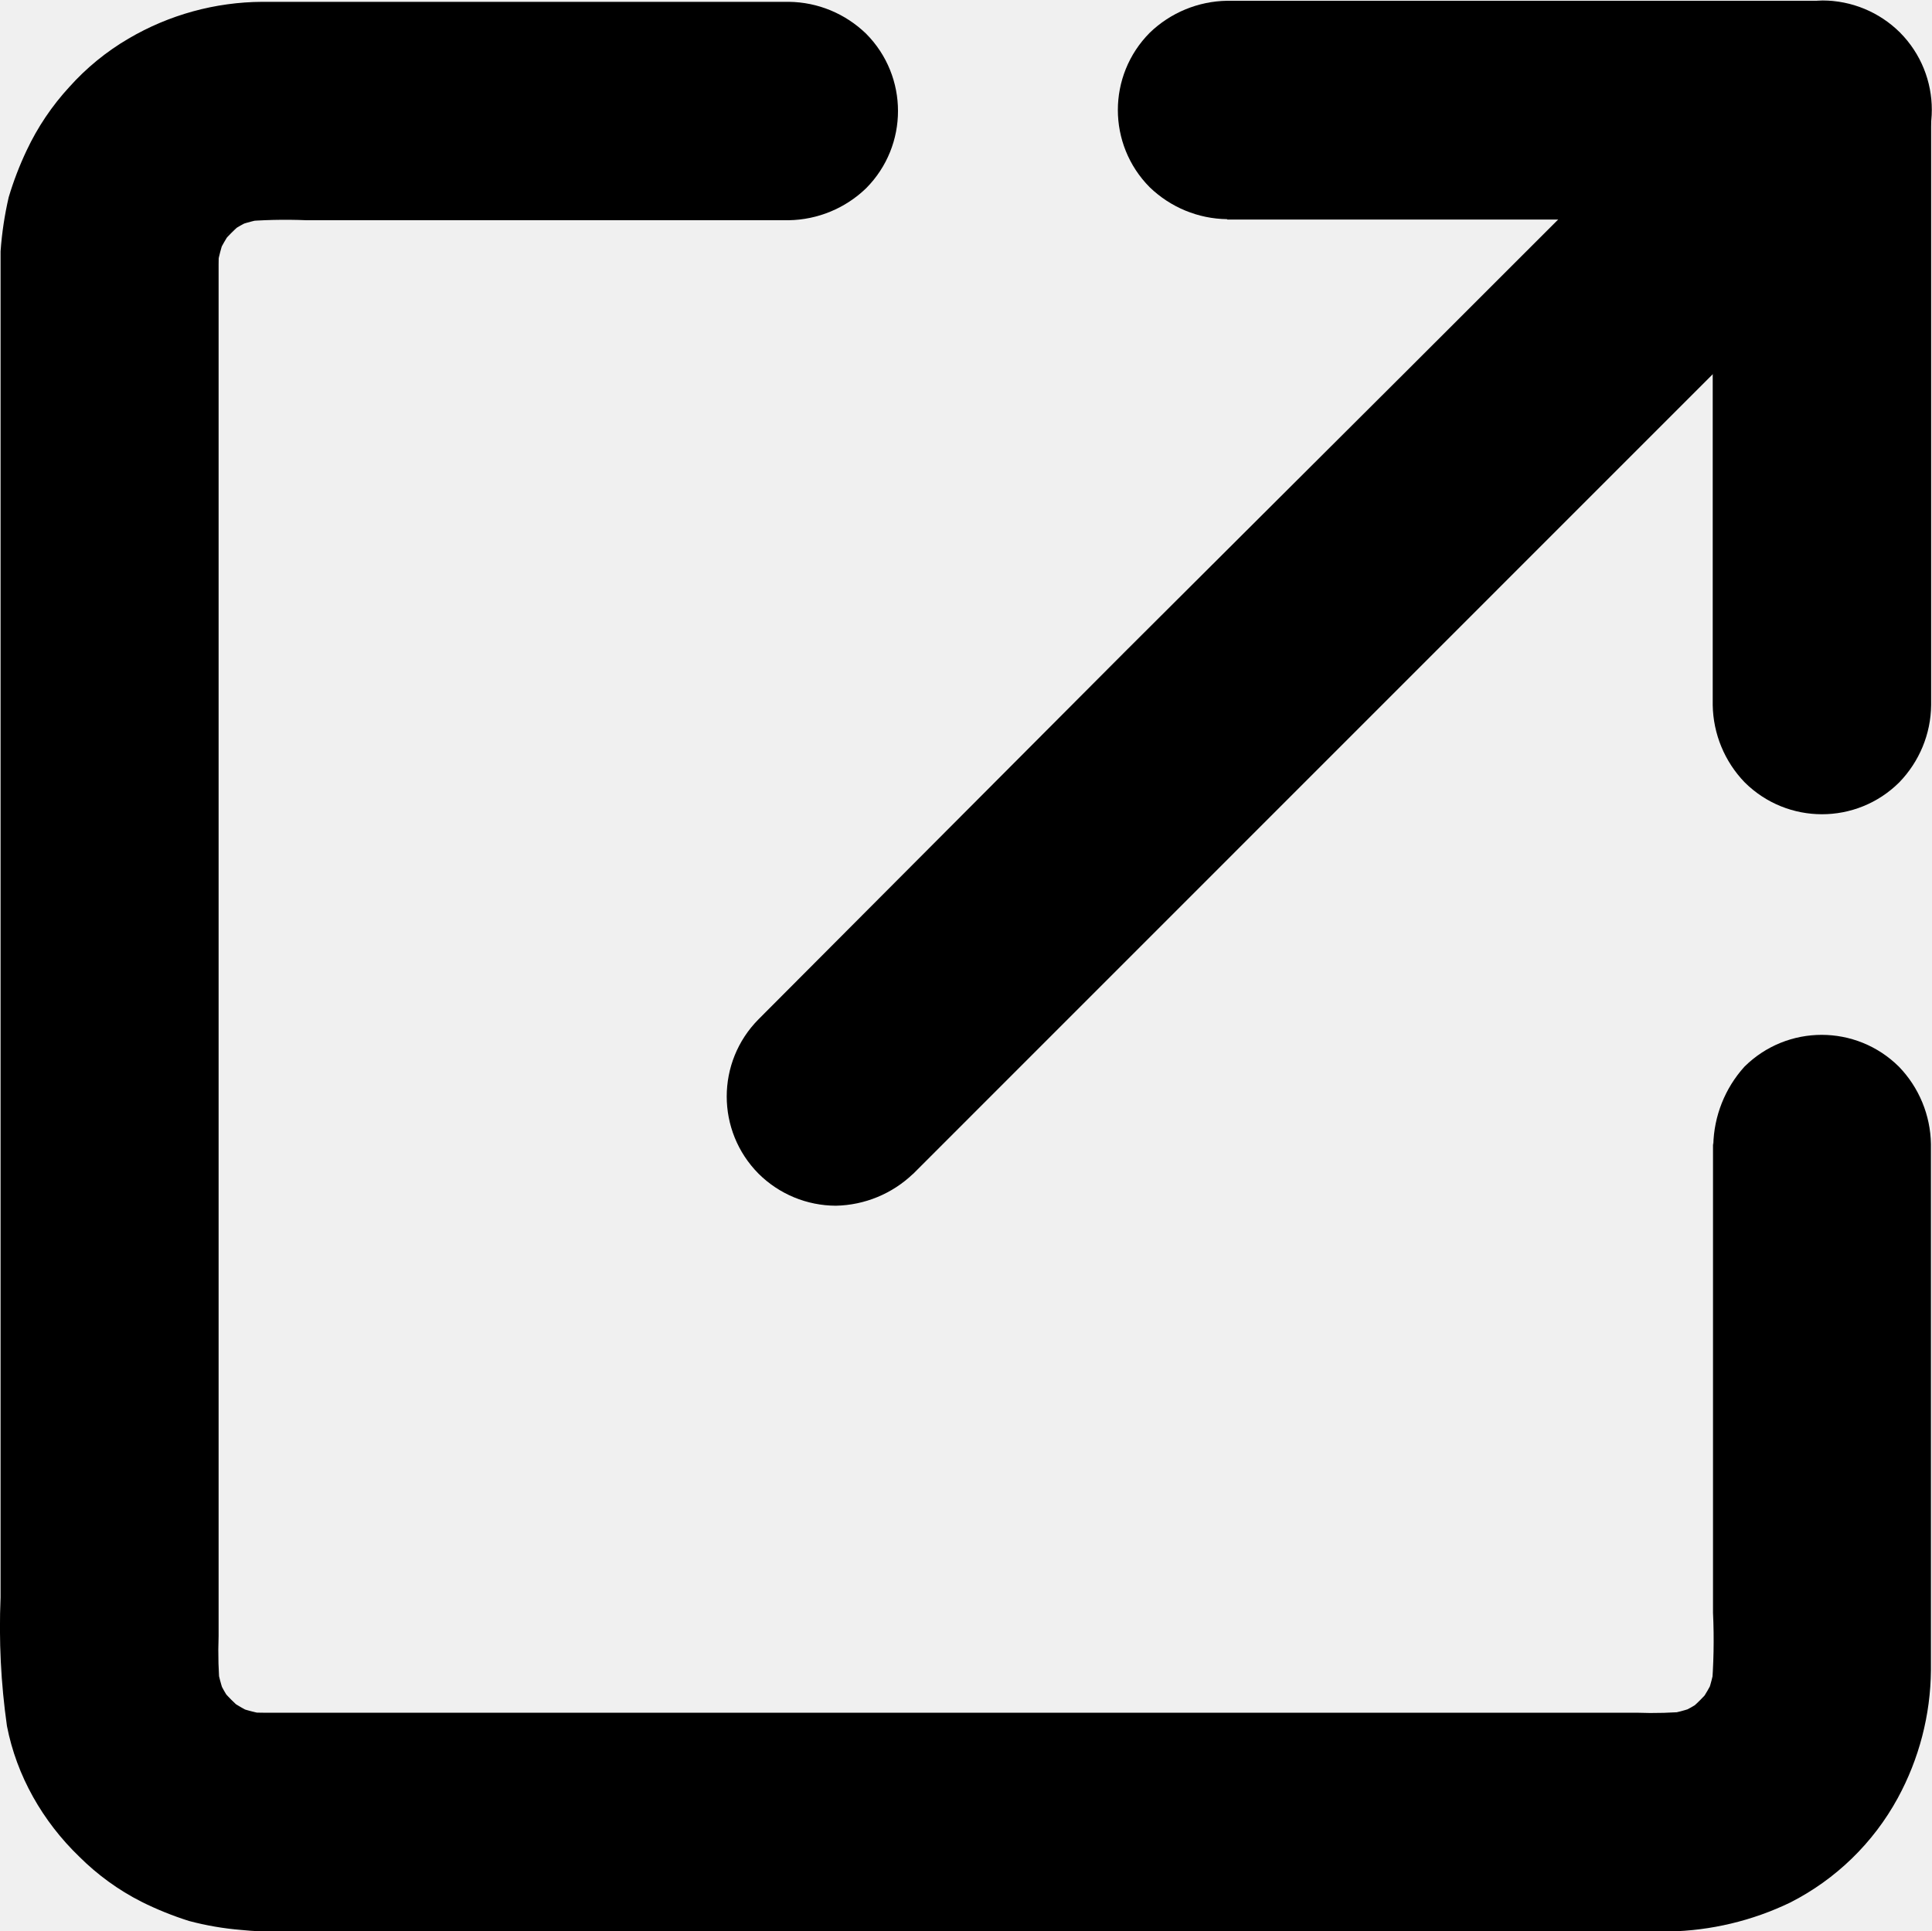
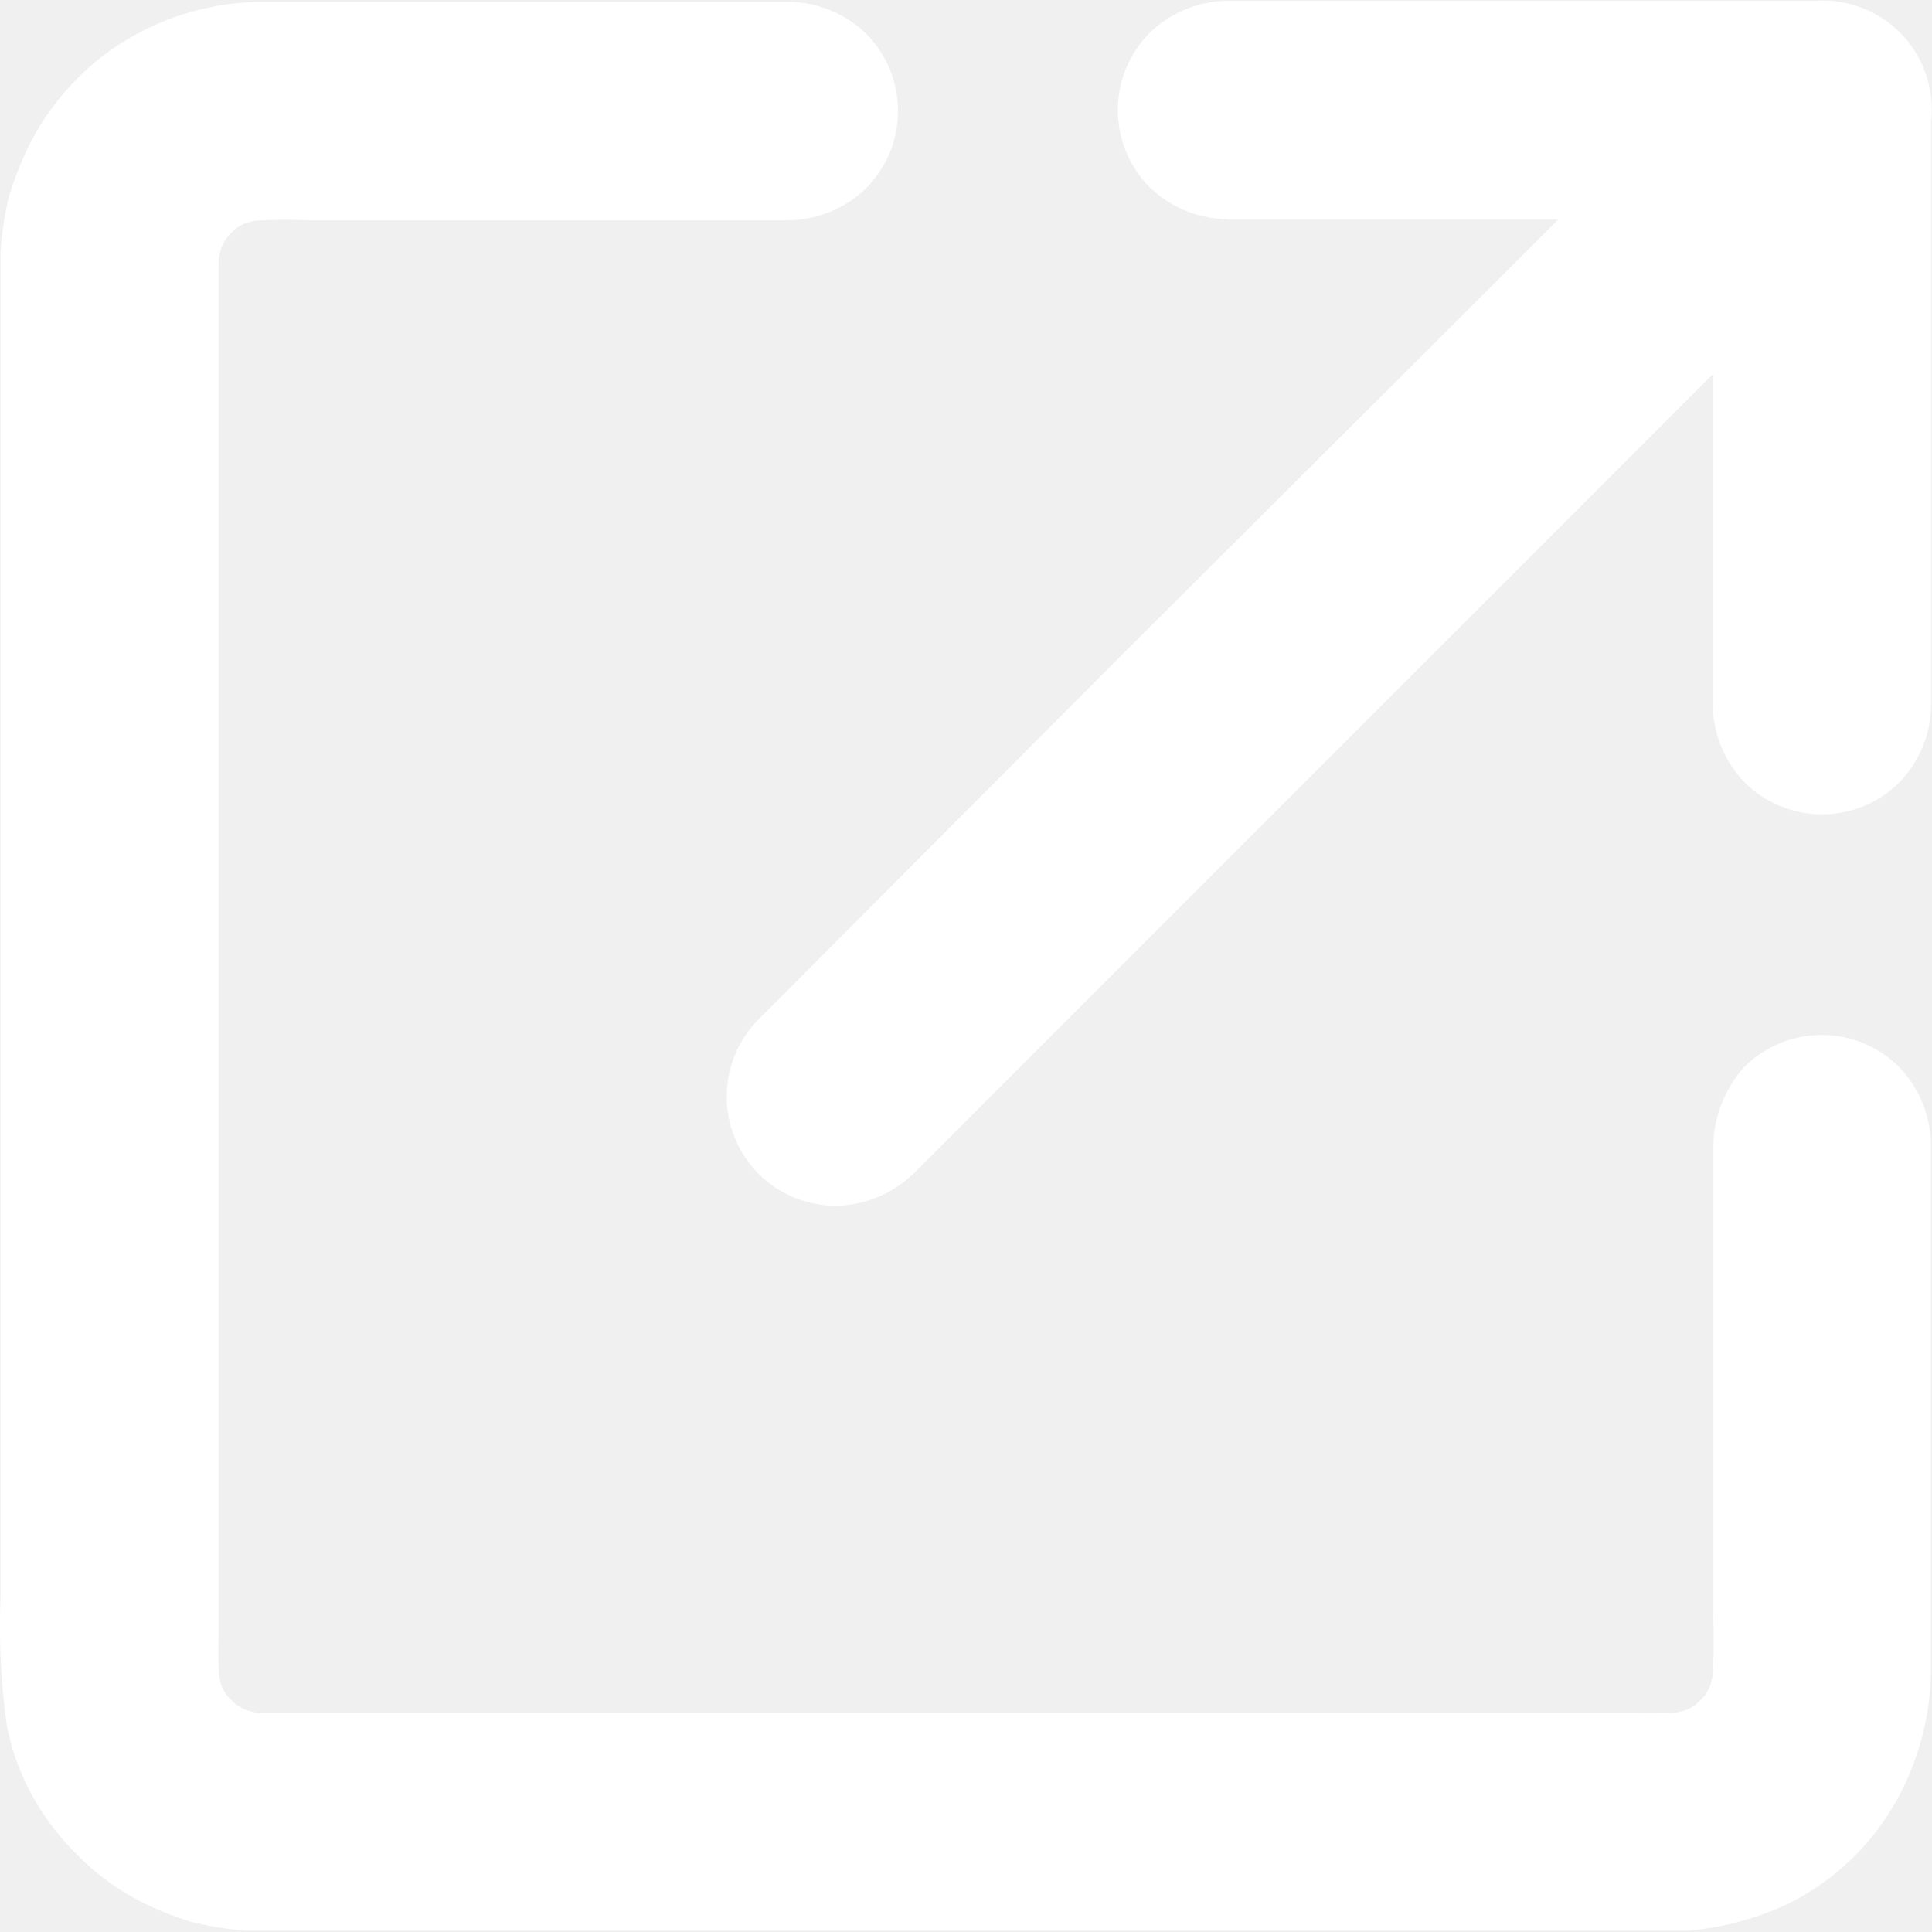
- <svg xmlns="http://www.w3.org/2000/svg" width="20" height="19.986">
-   <path d="M12.705 2.273h6.158L17.73 1.14V7.3a1.18 1.18 0 0 0 .331.8c.443.44 1.157.44 1.6 0 .208-.215.327-.5.33-.8V1.14A1.15 1.15 0 0 0 18.86.008h-6.158a1.18 1.18 0 0 0-.8.331c-.44.443-.44 1.157 0 1.6.215.207.5.326.8.33z" />
-   <path d="M9.446 12.16L19.668 1.936c.44-.443.44-1.157 0-1.6a1.14 1.14 0 0 0-.8-.331 1.19 1.19 0 0 0-.8.331L14.61 3.792 11.653 6.74l-3.8 3.812c-.44.443-.44 1.157 0 1.6a1.14 1.14 0 0 0 .8.331 1.19 1.19 0 0 0 .8-.331zm8.287-.33v4.867a6.02 6.02 0 0 1-.016.809l.04-.3c-.02.13-.052.258-.1.38l.113-.27a1.73 1.73 0 0 1-.208.36l.177-.23c-.086.108-.184.206-.292.292l.23-.177c-.1.084-.232.154-.36.208l.27-.113a1.69 1.69 0 0 1-.381.1l.3-.04a4.29 4.29 0 0 1-.566.016H2.723a1.58 1.58 0 0 1-.231-.016l.3.04c-.13-.02-.258-.052-.38-.1l.27.113c-.128-.055-.25-.124-.36-.208l.23.177a1.78 1.78 0 0 1-.295-.295l.177.23c-.084-.1-.154-.232-.208-.36l.113.27a1.69 1.69 0 0 1-.1-.38l.04.3c-.018-.188-.023-.377-.016-.566v-14.2a1.58 1.58 0 0 1 .016-.231l-.04.3c.02-.13.052-.258.1-.38l-.113.27c.055-.128.124-.25.208-.36l-.177.23c.086-.108.184-.206.292-.292l-.23.177c.1-.084.232-.154.36-.208l-.27.113a1.69 1.69 0 0 1 .381-.1l-.3.04a5.27 5.27 0 0 1 .682-.016h4.994a1.18 1.18 0 0 0 .8-.331c.44-.443.44-1.157 0-1.6-.215-.208-.5-.327-.8-.33h-5.45A2.76 2.76 0 0 0 1.33.4a2.55 2.55 0 0 0-.612.5 2.61 2.61 0 0 0-.442.657 3.39 3.39 0 0 0-.186.485 3.62 3.62 0 0 0-.084.56v13.936a7.27 7.27 0 0 0 .066 1.332c.1.516.37.988.75 1.354.188.187.404.344.64.464.16.08.324.146.494.2a3.08 3.08 0 0 0 .54.093 3.14 3.14 0 0 0 .4.016h14.38a3.03 3.03 0 0 0 1.257-.3 2.62 2.62 0 0 0 1.112-1.08 2.82 2.82 0 0 0 .344-1.325v-5.448a1.18 1.18 0 0 0-.331-.8c-.443-.44-1.157-.44-1.6 0a1.25 1.25 0 0 0-.322.811z" />
+ <svg xmlns="http://www.w3.org/2000/svg" width="20" height="20" viewBox="0 0 20 20" fill="none">
+   <g clip-path="url(#clip0)">
+     <path d="M12.705 2.273H18.863L17.73 1.14V7.3C17.735 7.599 17.853 7.885 18.061 8.1C18.504 8.54 19.218 8.54 19.661 8.1C19.869 7.885 19.988 7.6 19.991 7.3V1.14C19.986 0.841 19.866 0.556 19.655 0.345C19.444 0.134 19.159 0.013 18.86 0.008H12.702C12.403 0.013 12.117 0.131 11.902 0.339C11.462 0.782 11.462 1.496 11.902 1.939C12.117 2.146 12.402 2.265 12.702 2.269L12.705 2.273Z" fill="white" />
+     <path d="M9.446 12.16L19.668 1.936C20.108 1.493 20.108 0.779 19.668 0.336C19.455 0.125 19.168 0.006 18.868 0.005C18.569 0.011 18.284 0.129 18.068 0.336L14.61 3.792L11.653 6.74L7.853 10.552C7.413 10.995 7.413 11.709 7.853 12.152C8.066 12.363 8.353 12.482 8.653 12.483C8.952 12.477 9.237 12.359 9.453 12.152L9.446 12.16ZM17.733 11.83V16.697C17.746 16.967 17.741 17.237 17.717 17.506L17.757 17.206C17.737 17.336 17.705 17.464 17.657 17.586L17.77 17.316C17.715 17.444 17.646 17.565 17.562 17.676L17.739 17.446C17.653 17.554 17.555 17.652 17.447 17.738L17.677 17.561C17.577 17.645 17.445 17.715 17.317 17.769L17.587 17.656C17.464 17.704 17.337 17.738 17.206 17.756L17.506 17.716C17.318 17.734 17.129 17.739 16.94 17.732H2.723C2.646 17.732 2.569 17.727 2.492 17.716L2.792 17.756C2.662 17.736 2.534 17.704 2.412 17.656L2.682 17.769C2.554 17.714 2.432 17.645 2.322 17.561L2.552 17.738C2.442 17.651 2.343 17.552 2.257 17.443L2.434 17.673C2.35 17.573 2.28 17.441 2.226 17.313L2.339 17.583C2.291 17.46 2.257 17.333 2.239 17.203L2.279 17.503C2.261 17.315 2.256 17.126 2.263 16.937V2.737C2.263 2.66 2.268 2.582 2.279 2.506L2.239 2.806C2.259 2.676 2.291 2.548 2.339 2.426L2.226 2.696C2.281 2.568 2.35 2.446 2.434 2.336L2.257 2.566C2.343 2.458 2.441 2.36 2.549 2.274L2.319 2.451C2.419 2.367 2.551 2.297 2.679 2.243L2.409 2.356C2.532 2.308 2.66 2.274 2.79 2.256L2.49 2.296C2.717 2.276 2.945 2.27 3.172 2.28H8.166C8.465 2.275 8.751 2.157 8.966 1.949C9.406 1.506 9.406 0.792 8.966 0.349C8.751 0.141 8.466 0.022 8.166 0.019H2.716C2.228 0.021 1.75 0.153 1.33 0.4C1.101 0.534 0.895 0.702 0.718 0.9C0.538 1.095 0.389 1.317 0.276 1.557C0.202 1.714 0.14 1.876 0.09 2.042C0.047 2.226 0.019 2.413 0.006 2.602V16.538C-0.013 16.983 0.009 17.429 0.072 17.87C0.172 18.386 0.442 18.858 0.822 19.224C1.01 19.411 1.226 19.568 1.462 19.688C1.622 19.768 1.786 19.834 1.956 19.888C2.133 19.935 2.314 19.966 2.496 19.981C2.629 19.995 2.762 20 2.896 19.997H17.276C17.712 19.988 18.14 19.886 18.533 19.697C19.004 19.457 19.392 19.081 19.645 18.617C19.867 18.21 19.985 17.755 19.989 17.292V11.844C19.984 11.545 19.866 11.259 19.658 11.044C19.215 10.604 18.501 10.604 18.058 11.044C17.857 11.267 17.742 11.555 17.736 11.855L17.733 11.83Z" fill="white" />
+   </g>
+   <defs>
+     <clipPath id="clip0">
+       <rect width="20" height="19.986" fill="white" />
+     </clipPath>
+   </defs>
</svg>
